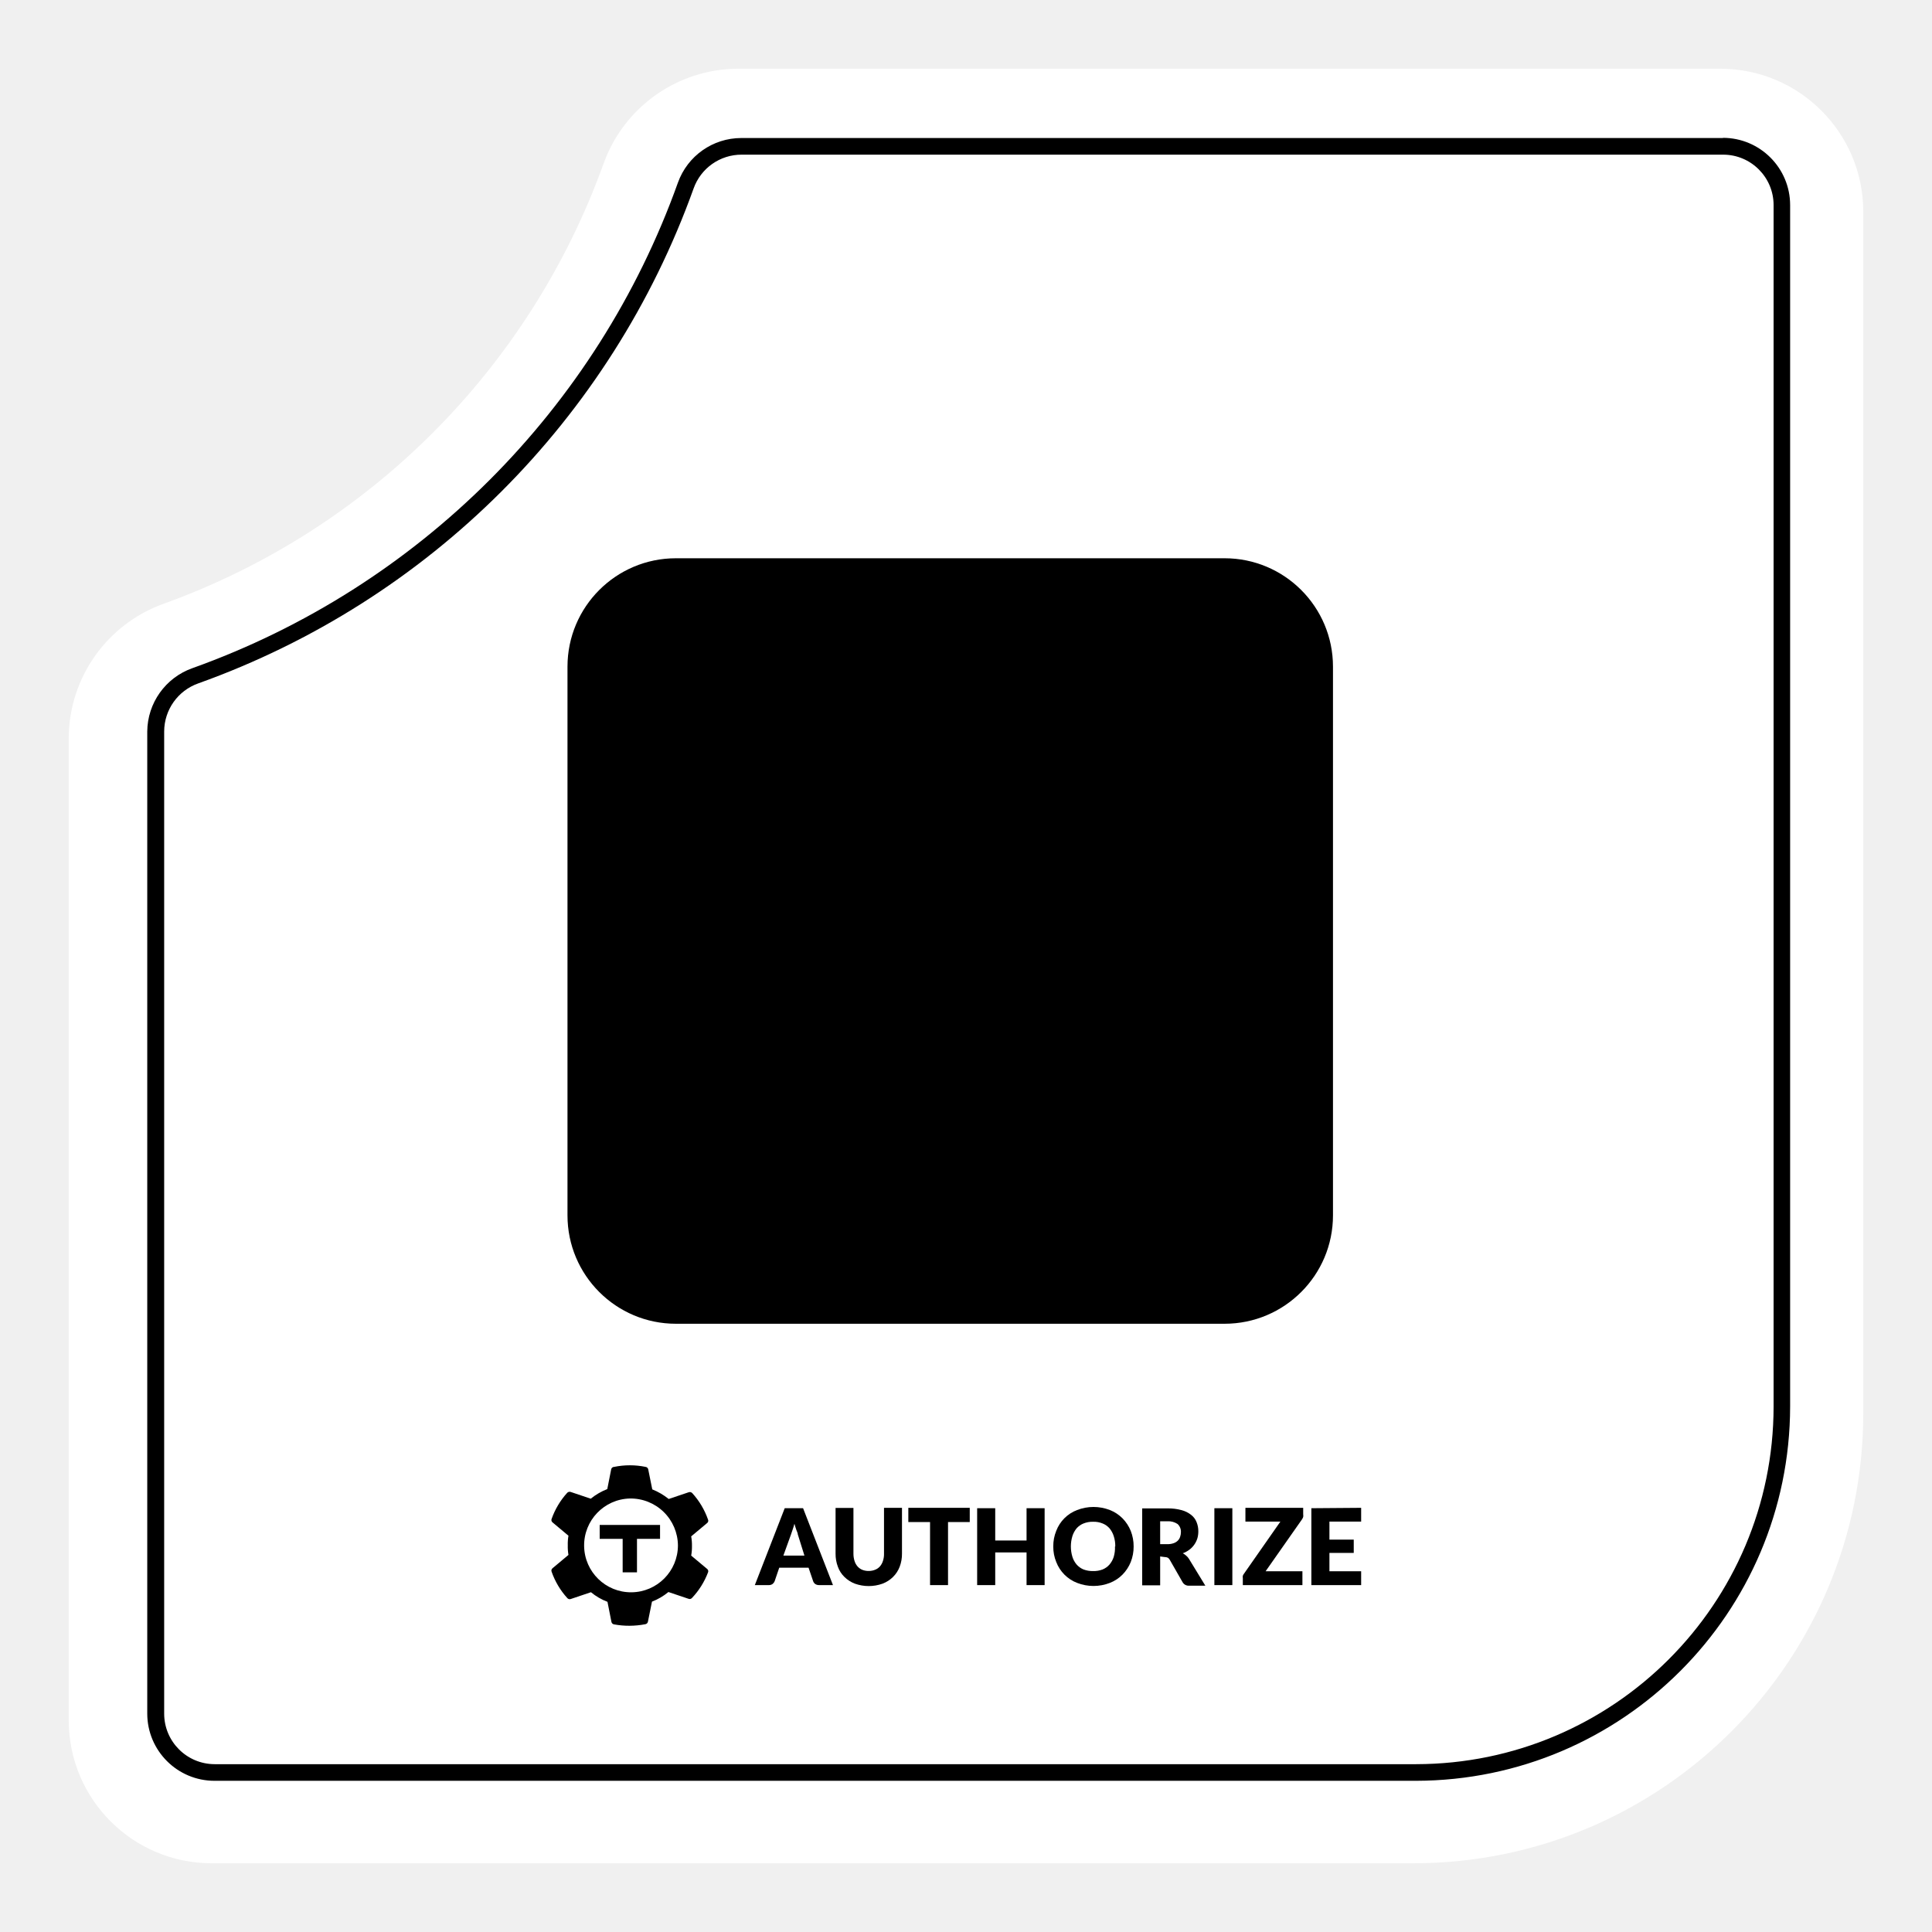
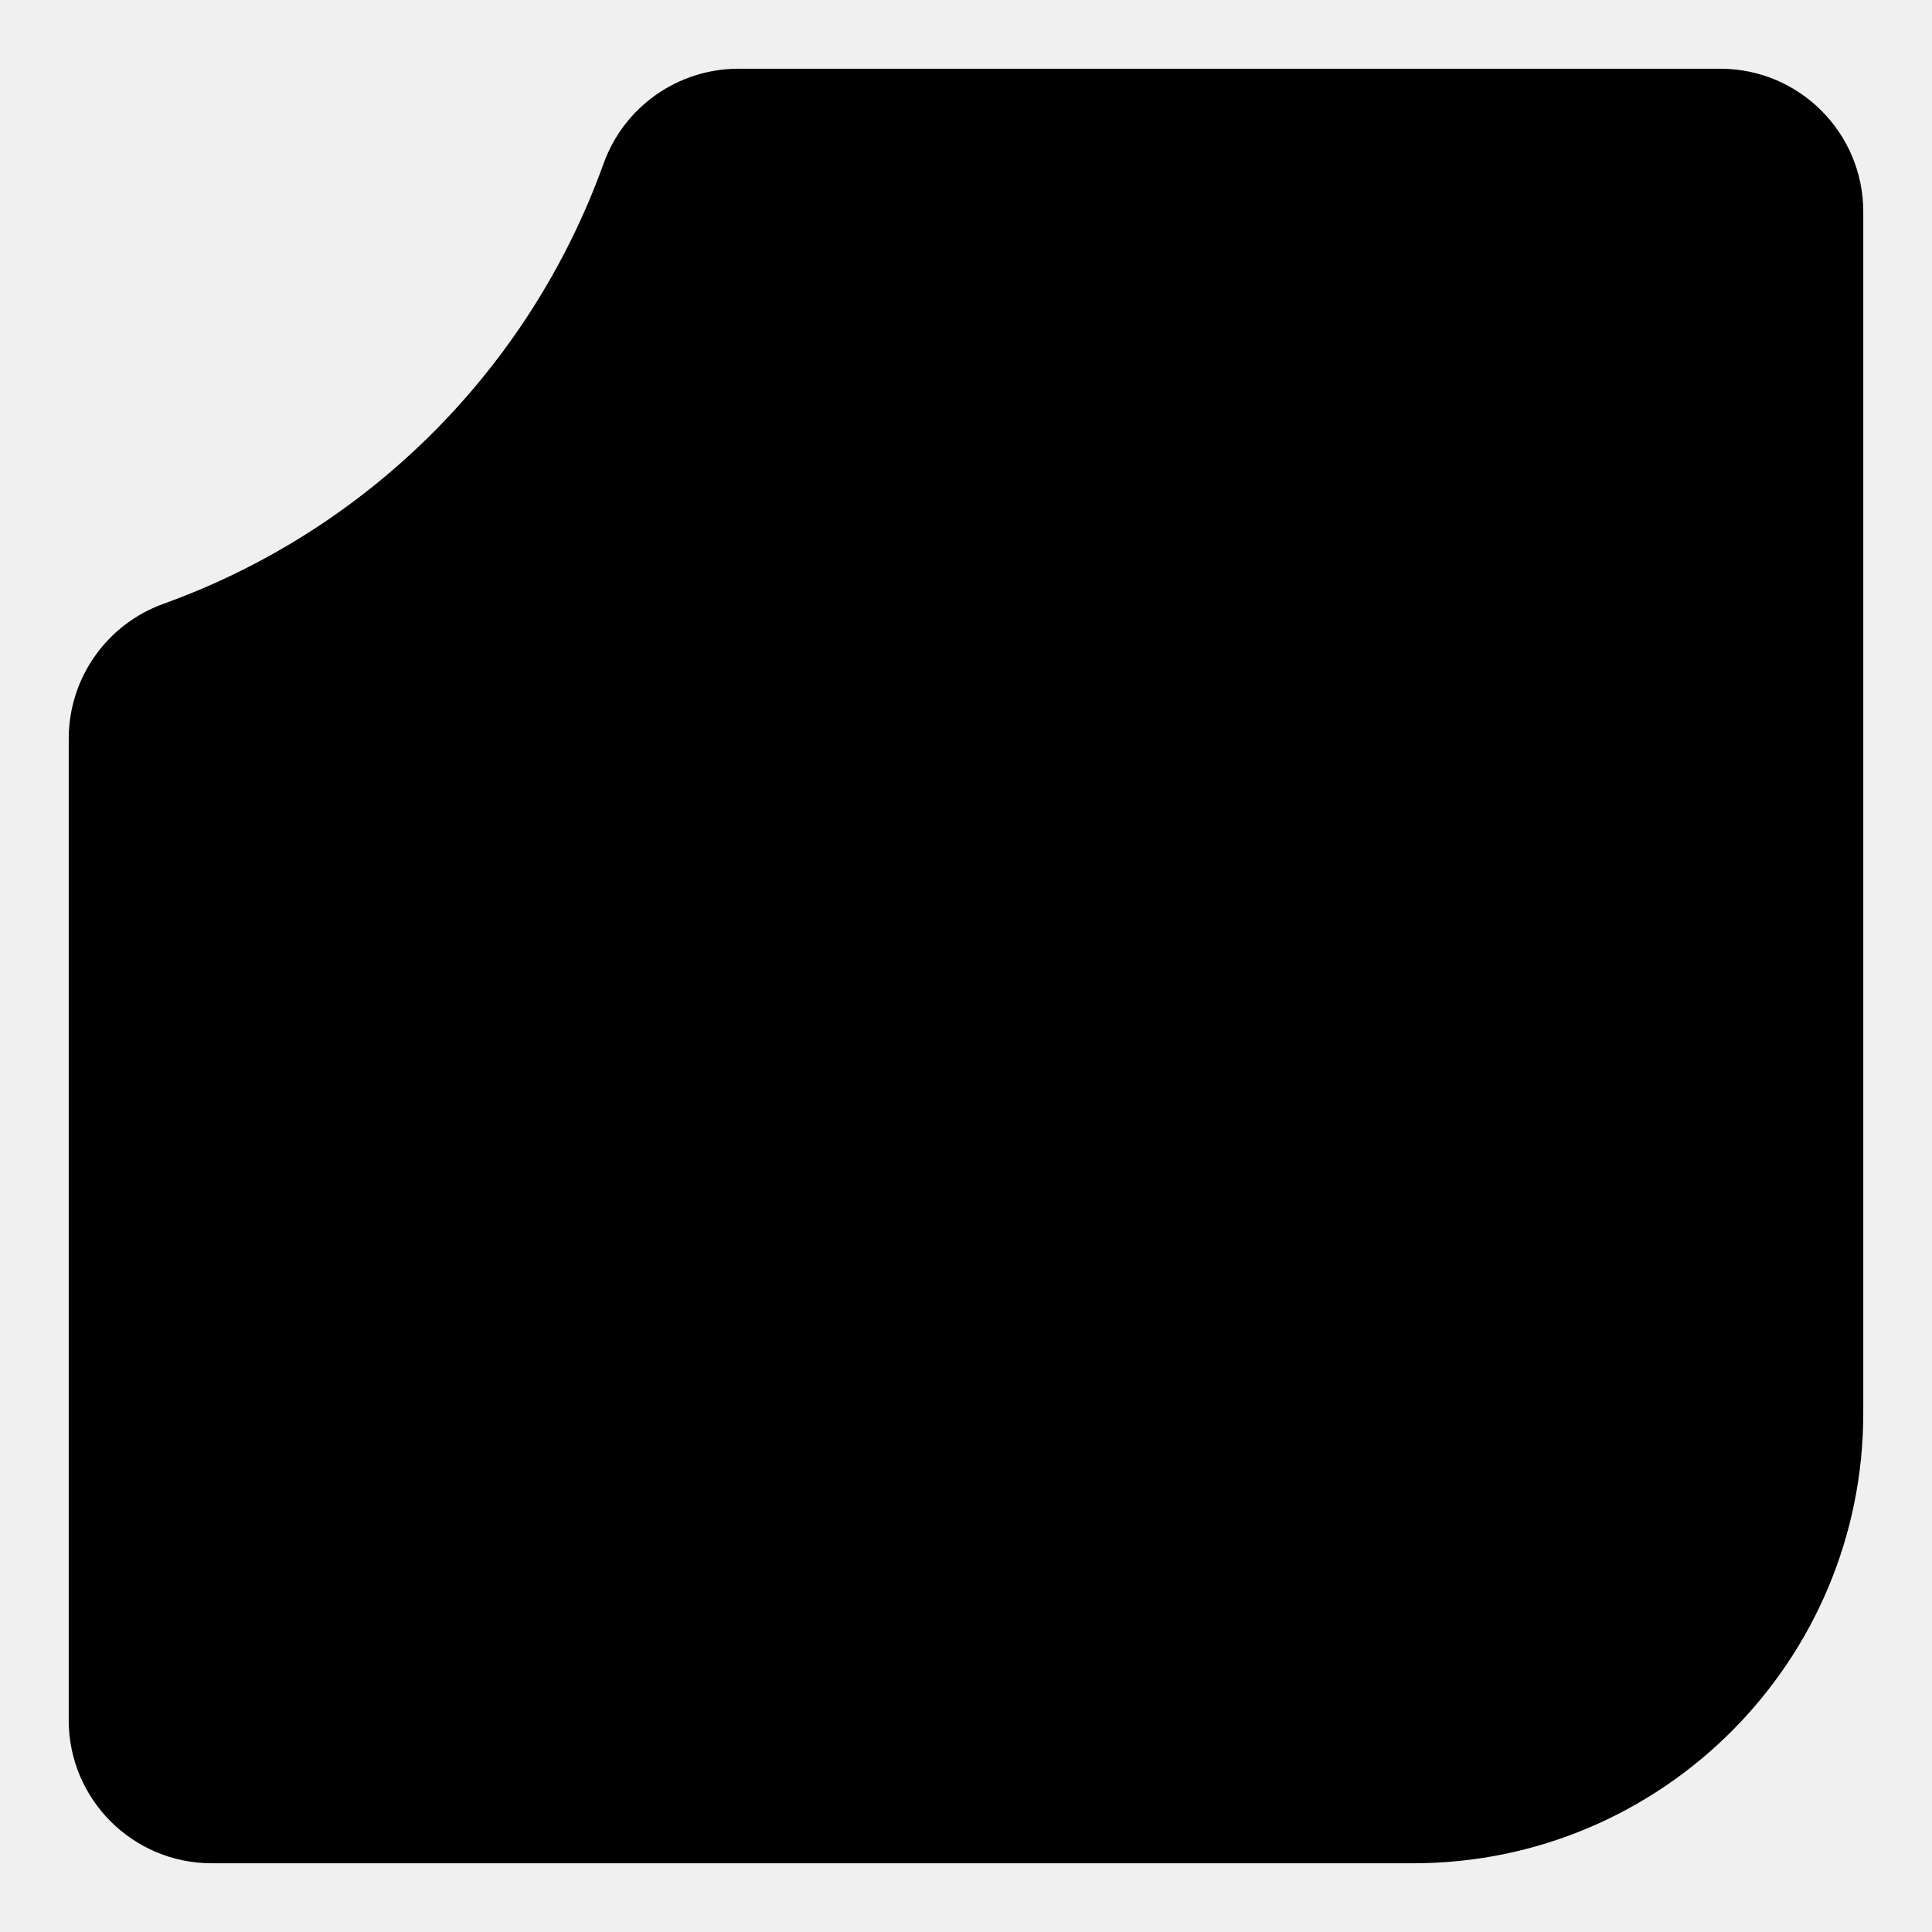
<svg xmlns="http://www.w3.org/2000/svg" xmlns:xlink="http://www.w3.org/1999/xlink" id="Layer_1" data-name="Layer 1" viewBox="0 0 201 201">
  <defs>
-     <style>
-         .cls-1{fill:#fff;}
-         </style>
    <linearGradient id="linear-gradient" x1="186.25" y1="99.8" x2="15.36" y2="99.8" gradientUnits="userSpaceOnUse">
      <stop offset="0" stop-color="#6e17f4" />
      <stop offset="1" stop-color="#572dcf" />
    </linearGradient>
    <linearGradient id="linear-gradient-2" x1="47.21" y1="150.97" x2="156.87" y2="38.3" gradientUnits="userSpaceOnUse">
      <stop offset="0" stop-color="#9e99f7" />
      <stop offset="0.41" stop-color="#a495f7" />
      <stop offset="0.94" stop-color="#b48bf7" />
      <stop offset="1" stop-color="#b68af7" />
    </linearGradient>
    <linearGradient id="linear-gradient-3" x1="119.64" y1="70.51" x2="77.53" y2="114.32" gradientUnits="userSpaceOnUse">
      <stop offset="0" stop-color="#c77ff7" />
      <stop offset="0.66" stop-color="#8346f5" />
      <stop offset="1" stop-color="#662df4" />
    </linearGradient>
    <linearGradient id="linear-gradient-4" x1="128.96" y1="64.1" x2="65.52" y2="131.57" xlink:href="#linear-gradient-3" />
  </defs>
  <path class="cls-1" d="M76.8,7.15H179A14.88,14.88,0,0,1,193.85,22V147A46.83,46.83,0,0,1,147,193.85H22A14.88,14.88,0,0,1,7.15,179V76.8a14.91,14.91,0,0,1,9.91-14A76.06,76.06,0,0,0,62.78,17.06,14.91,14.91,0,0,1,76.8,7.15Z" />
  <path class="cls-2" d="M179.27,16.09a5.25,5.25,0,0,1,5.25,5.25v125a37.24,37.24,0,0,1-37.19,37.2h-125a5.26,5.26,0,0,1-5.25-5.25V76.1a5.32,5.32,0,0,1,3.54-5A85.27,85.27,0,0,0,72.16,19.61a5.29,5.29,0,0,1,5-3.52H179.27m0-1.73H77.11A7,7,0,0,0,70.53,19,83.54,83.54,0,0,1,20,69.52a7.05,7.05,0,0,0-4.68,6.58V178.27a7,7,0,0,0,7,7h125a39,39,0,0,0,38.92-38.93v-125a7,7,0,0,0-7-7Z" />
  <path class="cls-3" d="M86.66,164.91H85.22a.7.7,0,0,1-.4-.11.61.61,0,0,1-.22-.29l-.48-1.41H81.07l-.48,1.41a.67.67,0,0,1-.21.28.65.65,0,0,1-.39.12H78.53l3.11-8h1.91Zm-5.16-3.07h2.19L83,159.63c0-.14-.1-.3-.16-.49s-.13-.39-.19-.61c-.06.22-.12.43-.19.62s-.12.35-.17.5Z" />
  <path class="cls-3" d="M90.38,163.44a1.74,1.74,0,0,0,.67-.13,1.29,1.29,0,0,0,.5-.35,1.57,1.57,0,0,0,.31-.57,2.21,2.21,0,0,0,.11-.76v-4.76h1.87v4.76A3.74,3.74,0,0,1,93.6,163a3,3,0,0,1-.69,1.06,3.15,3.15,0,0,1-1.09.7,4.27,4.27,0,0,1-2.88,0,3.15,3.15,0,0,1-1.09-.7,2.8,2.8,0,0,1-.68-1.06,3.74,3.74,0,0,1-.24-1.36v-4.76h1.86v4.76a2.47,2.47,0,0,0,.11.75,1.56,1.56,0,0,0,.31.57,1.36,1.36,0,0,0,.5.36A1.78,1.78,0,0,0,90.38,163.44Z" />
  <path class="cls-3" d="M100.89,156.87v1.48H98.63v6.56H96.76v-6.56H94.5v-1.48Z" />
  <path class="cls-3" d="M108.68,164.91H106.8v-3.4h-3.26v3.4h-1.88v-8h1.88v3.36h3.26v-3.36h1.88Z" />
  <path class="cls-3" d="M117.94,160.89a4.32,4.32,0,0,1-.3,1.62,4,4,0,0,1-.85,1.3,3.8,3.8,0,0,1-1.32.87,4.7,4.7,0,0,1-3.41,0,3.78,3.78,0,0,1-2.17-2.17,4.14,4.14,0,0,1-.31-1.62,4.19,4.19,0,0,1,.31-1.63,3.73,3.73,0,0,1,2.17-2.16,4.7,4.7,0,0,1,3.41,0,3.8,3.8,0,0,1,1.32.87,4,4,0,0,1,.85,1.3A4.32,4.32,0,0,1,117.94,160.89Zm-1.91,0a3.31,3.31,0,0,0-.16-1.08,2.44,2.44,0,0,0-.44-.81,1.91,1.91,0,0,0-.71-.5,2.4,2.4,0,0,0-1-.18,2.5,2.5,0,0,0-1,.18,1.91,1.91,0,0,0-.71.5,2.44,2.44,0,0,0-.44.81,3.73,3.73,0,0,0,0,2.16,2.29,2.29,0,0,0,.44.8,1.93,1.93,0,0,0,.71.51,2.7,2.7,0,0,0,1,.17,2.59,2.59,0,0,0,1-.17,1.93,1.93,0,0,0,.71-.51,2.29,2.29,0,0,0,.44-.8A3.31,3.31,0,0,0,116,160.89Z" />
  <path class="cls-3" d="M120.7,161.93v3h-1.87v-8h2.62a5.3,5.3,0,0,1,1.48.18,2.73,2.73,0,0,1,1,.5,1.77,1.77,0,0,1,.56.75,2.47,2.47,0,0,1,.18.95,2.55,2.55,0,0,1-.1.74,2.31,2.31,0,0,1-.32.65,2.23,2.23,0,0,1-.5.52,2.61,2.61,0,0,1-.7.38,1.45,1.45,0,0,1,.35.24,1.32,1.32,0,0,1,.29.33l1.71,2.8h-1.69a.72.72,0,0,1-.67-.35l-1.34-2.34a.62.62,0,0,0-.2-.22.78.78,0,0,0-.34-.07Zm0-1.28h.75a1.81,1.81,0,0,0,.65-.1,1.15,1.15,0,0,0,.43-.26,1,1,0,0,0,.25-.41,1.53,1.53,0,0,0,.08-.49,1.08,1.08,0,0,0-.34-.83,1.69,1.69,0,0,0-1.07-.29h-.75Z" />
  <path class="cls-3" d="M128.21,164.91h-1.87v-8h1.87Z" />
  <path class="cls-3" d="M135.58,156.87v.67a.86.86,0,0,1,0,.28,1.05,1.05,0,0,1-.13.26l-3.78,5.39h3.83v1.44h-6.2v-.72a.73.73,0,0,1,0-.25.76.76,0,0,1,.13-.23l3.78-5.41h-3.64v-1.43Z" />
  <path class="cls-3" d="M141.61,156.87v1.43h-3.3v1.88h2.53v1.38h-2.53v1.91h3.3v1.44h-5.18v-8Z" />
  <g id="Social-Tiles-Templates">
    <g id="logos">
      <path id="Combined-Shape-as-symbol-Copy-2" class="cls-4" d="M63.9,152.61a8.13,8.13,0,0,1,3.26,0,.32.32,0,0,1,.28.26h0l.42,2.08a6.7,6.7,0,0,1,1.71,1h0l2.08-.7a.34.34,0,0,1,.38.1,8,8,0,0,1,1.63,2.74.3.3,0,0,1-.1.37h0l-1.65,1.38a5.15,5.15,0,0,1,.08,1,5.22,5.22,0,0,1-.08,1h0l1.65,1.38a.3.3,0,0,1,.1.37A8,8,0,0,1,72,166.24a.32.32,0,0,1-.38.09h0l-2.08-.7a6.15,6.15,0,0,1-1.71,1h0l-.42,2.08a.33.33,0,0,1-.28.27,8.92,8.92,0,0,1-1.63.16A8.75,8.75,0,0,1,63.9,169a.33.33,0,0,1-.29-.27h0l-.41-2.08a6.07,6.07,0,0,1-1.72-1h0l-2.08.7a.33.33,0,0,1-.38-.09,8,8,0,0,1-1.63-2.74.31.31,0,0,1,.1-.37h0l1.65-1.38a5.22,5.22,0,0,1-.07-1,5.16,5.16,0,0,1,.07-1h0l-1.65-1.38a.31.31,0,0,1-.1-.37A8,8,0,0,1,59,155.32a.35.35,0,0,1,.38-.1h0l2.08.7a6.43,6.43,0,0,1,1.72-1h0l.41-2.08A.32.32,0,0,1,63.9,152.61Zm1.63,3.29a4.88,4.88,0,1,0,5,4.88A4.92,4.92,0,0,0,65.53,155.9Zm3.14,2.75v1.45h-2.4v3.48H64.78V160.1H62.39v-1.45Z" />
    </g>
  </g>
  <rect class="cls-5" x="59.04" y="58.08" width="79.64" height="79.64" rx="11.28" />
  <path class="cls-6" d="M98.86,69.62a.39.39,0,0,1,.28.11,42.19,42.19,0,0,0,24.1,11.36,47.8,47.8,0,0,1-24.38,44.82A47.81,47.81,0,0,1,74.49,81.09a42.19,42.19,0,0,0,24.1-11.36.39.39,0,0,1,.27-.11m0-4.89a5.26,5.26,0,0,0-3.64,1.45A37.45,37.45,0,0,1,73.33,76.3a4.1,4.1,0,0,0-3.68,3.76,52.75,52.75,0,0,0,27.78,50.65,3,3,0,0,0,2.87,0,52.75,52.75,0,0,0,27.78-50.65,4.1,4.1,0,0,0-3.68-3.76,37.45,37.45,0,0,1-21.89-10.12,5.27,5.27,0,0,0-3.65-1.45Z" />
  <polygon class="cls-8" points="90.04 94.87 86.53 98.52 96.25 108.15 113.53 91.21 109.97 87.65 96.35 101.03 90.04 94.87" />
</svg>
